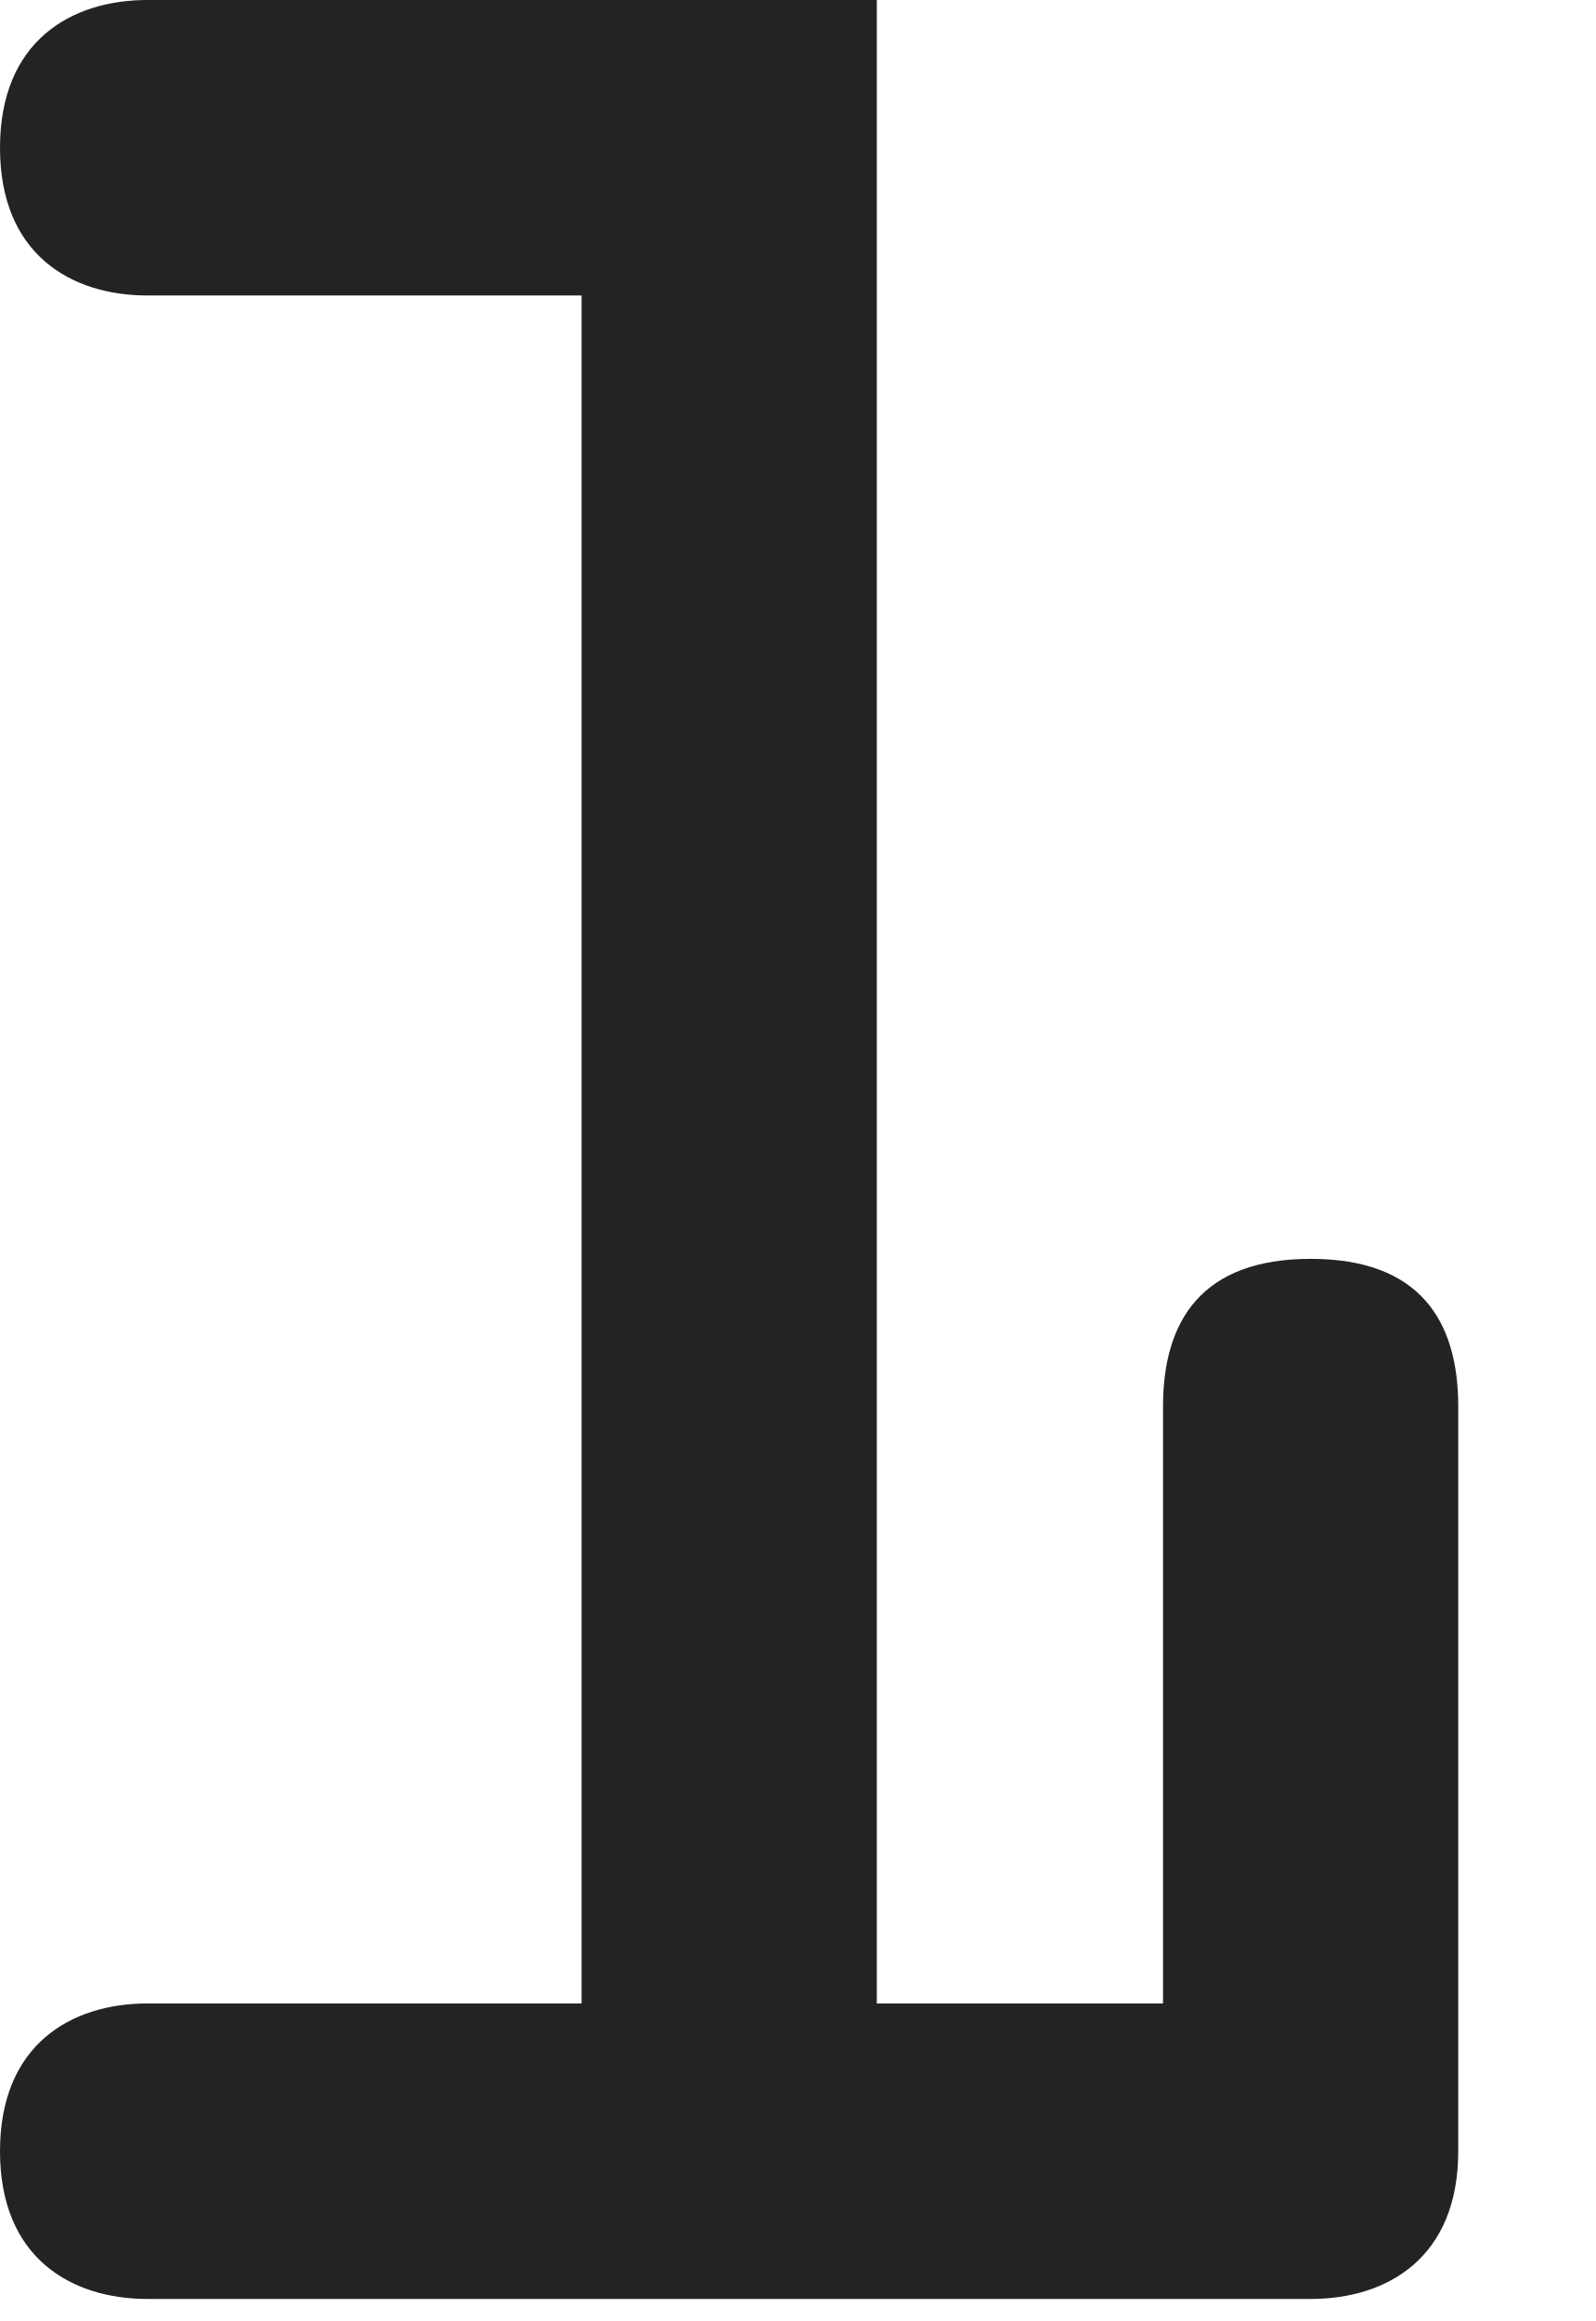
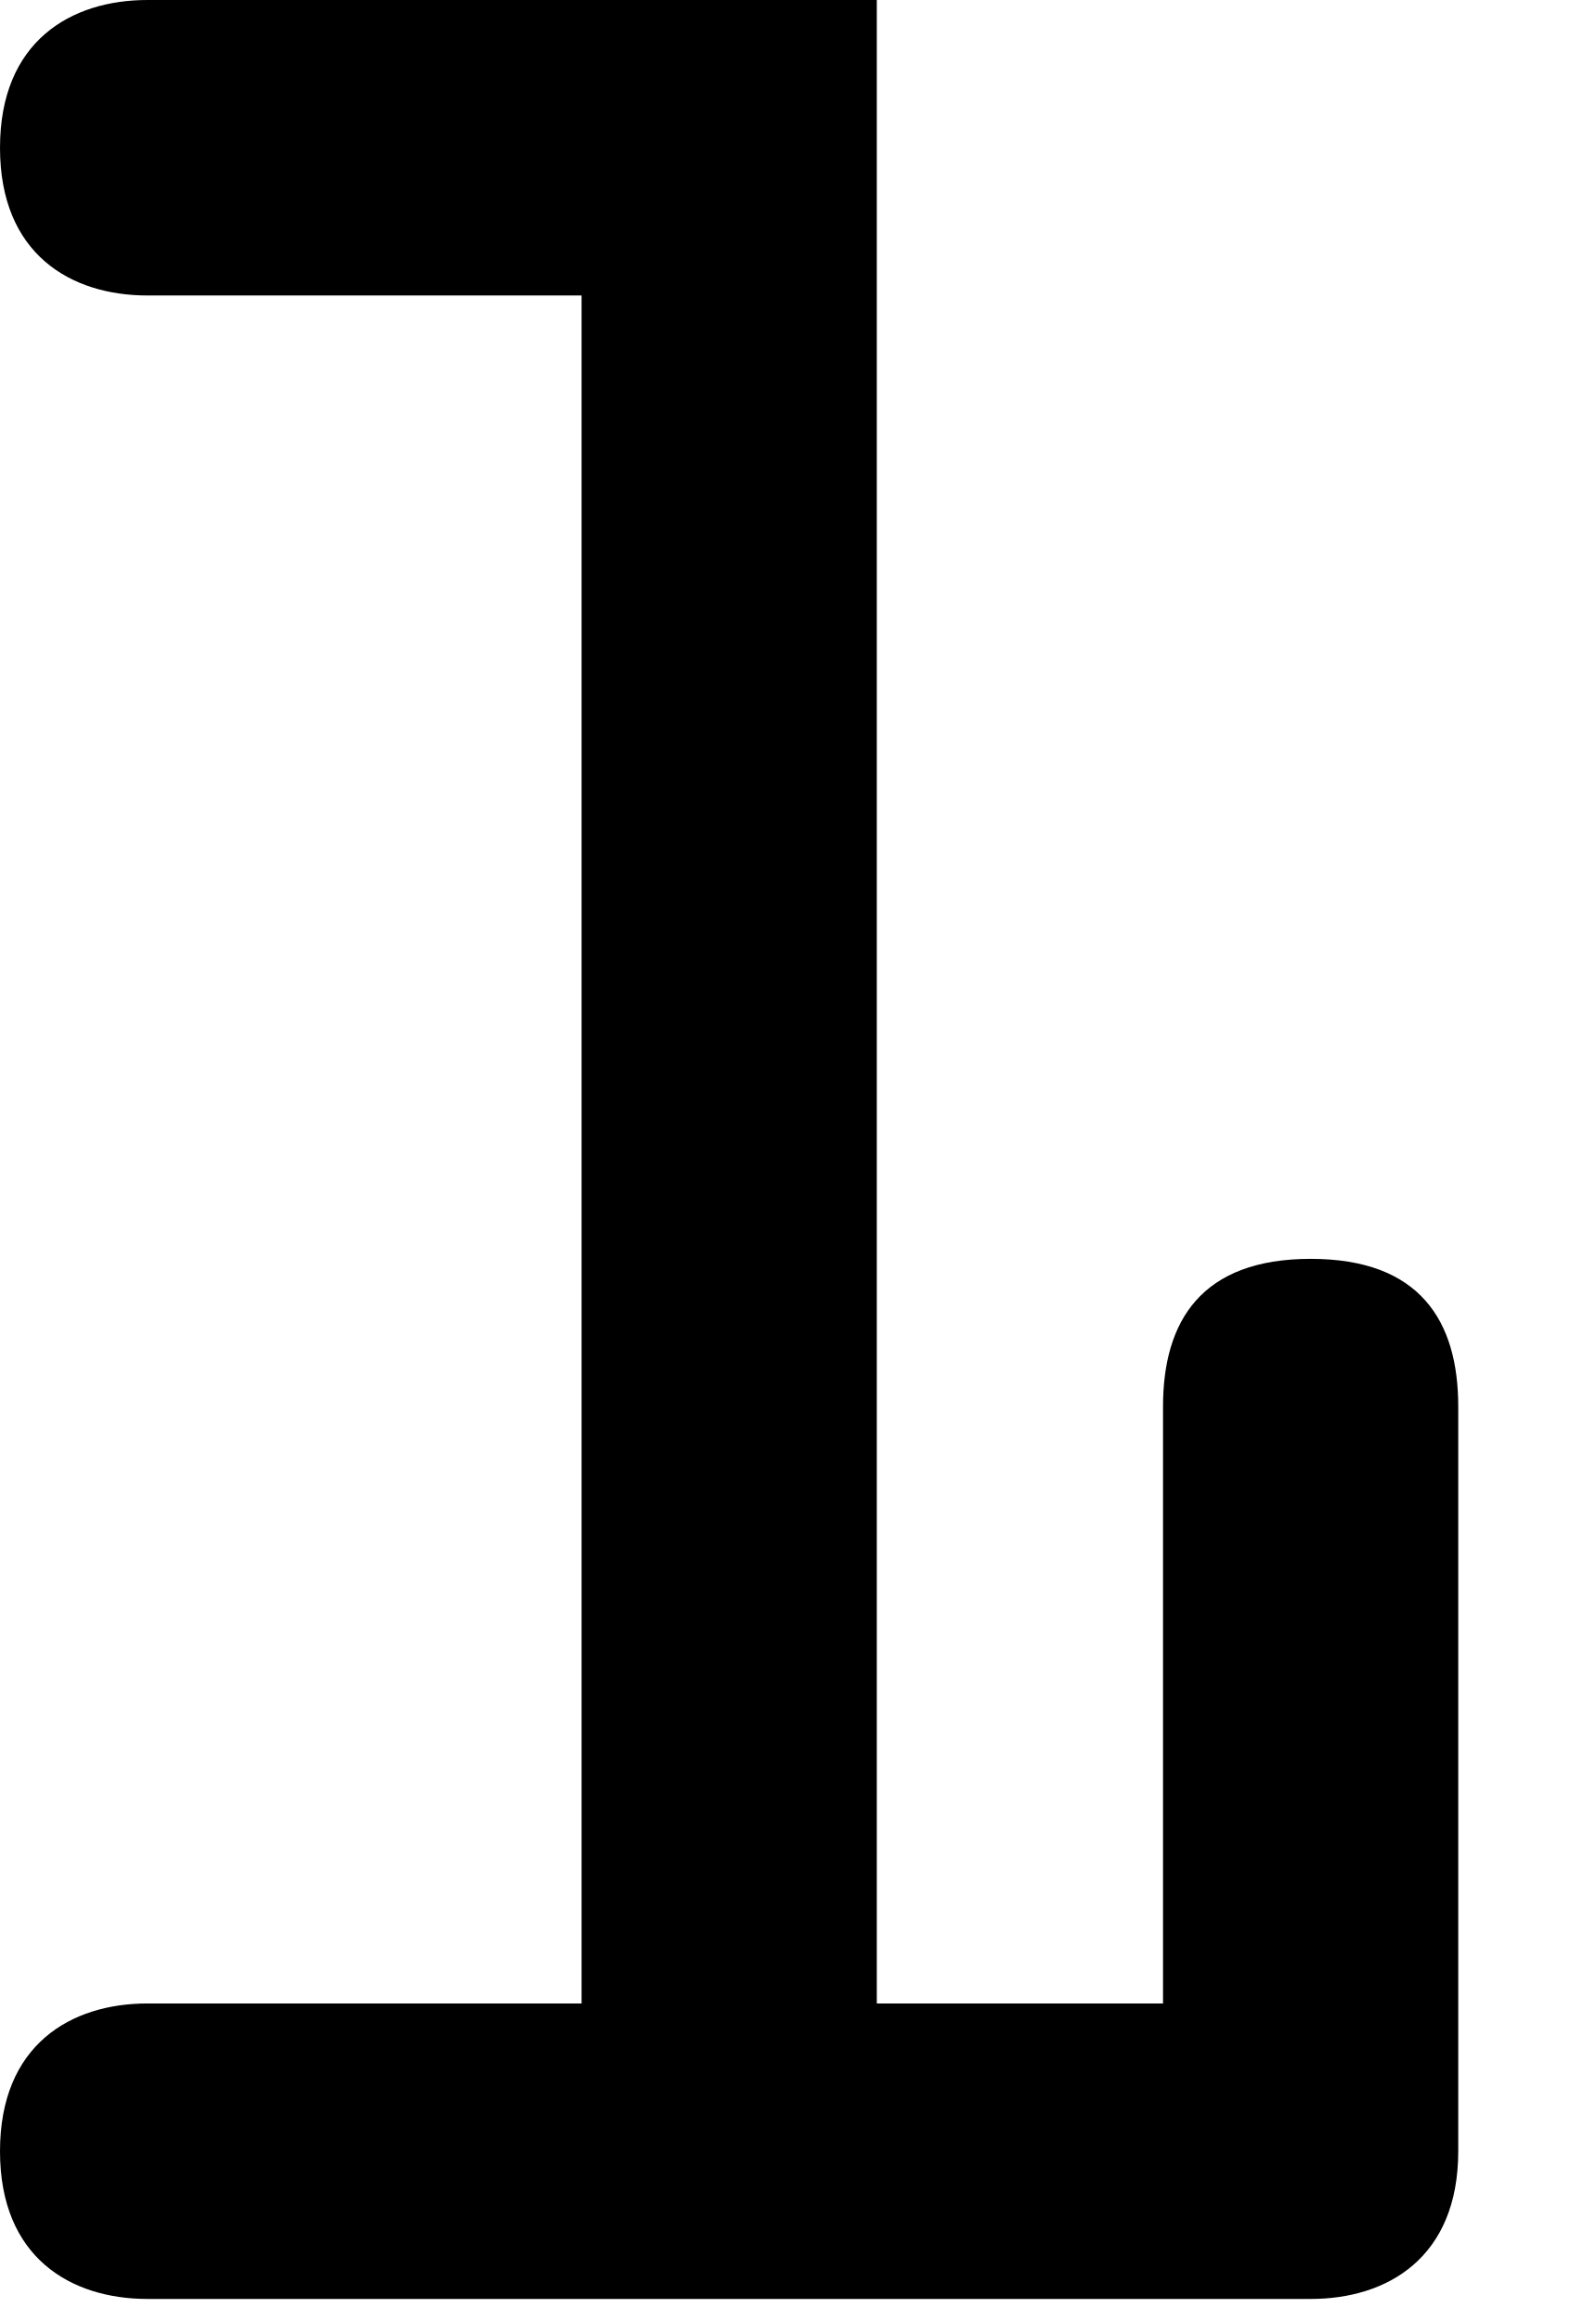
<svg xmlns="http://www.w3.org/2000/svg" width="11" height="16" viewBox="0 0 11 16" fill="none">
-   <path d="M6.044 13.811V0L1.017 0C0.488 0 0 0.285 0 1.019C0 1.752 0.488 2.037 1.017 2.037H4.009V13.811H1.017C0.488 13.811 0 14.096 0 14.83C0 15.563 0.488 15.848 1.017 15.848H9.035C9.564 15.848 10.052 15.563 10.052 14.83V9.696C10.052 9.106 9.788 8.678 9.035 8.678C8.282 8.678 8.017 9.106 8.017 9.696V13.811H6.044Z" fill="#232323" />
+   <path d="M6.044 13.811V0L1.017 0C0.488 0 0 0.285 0 1.019C0 1.752 0.488 2.037 1.017 2.037H4.009V13.811H1.017C0.488 13.811 0 14.096 0 14.83C0 15.563 0.488 15.848 1.017 15.848H9.035C9.564 15.848 10.052 15.563 10.052 14.83V9.696C10.052 9.106 9.788 8.678 9.035 8.678C8.282 8.678 8.017 9.106 8.017 9.696V13.811H6.044Z" fill="currentColor" />
</svg>
